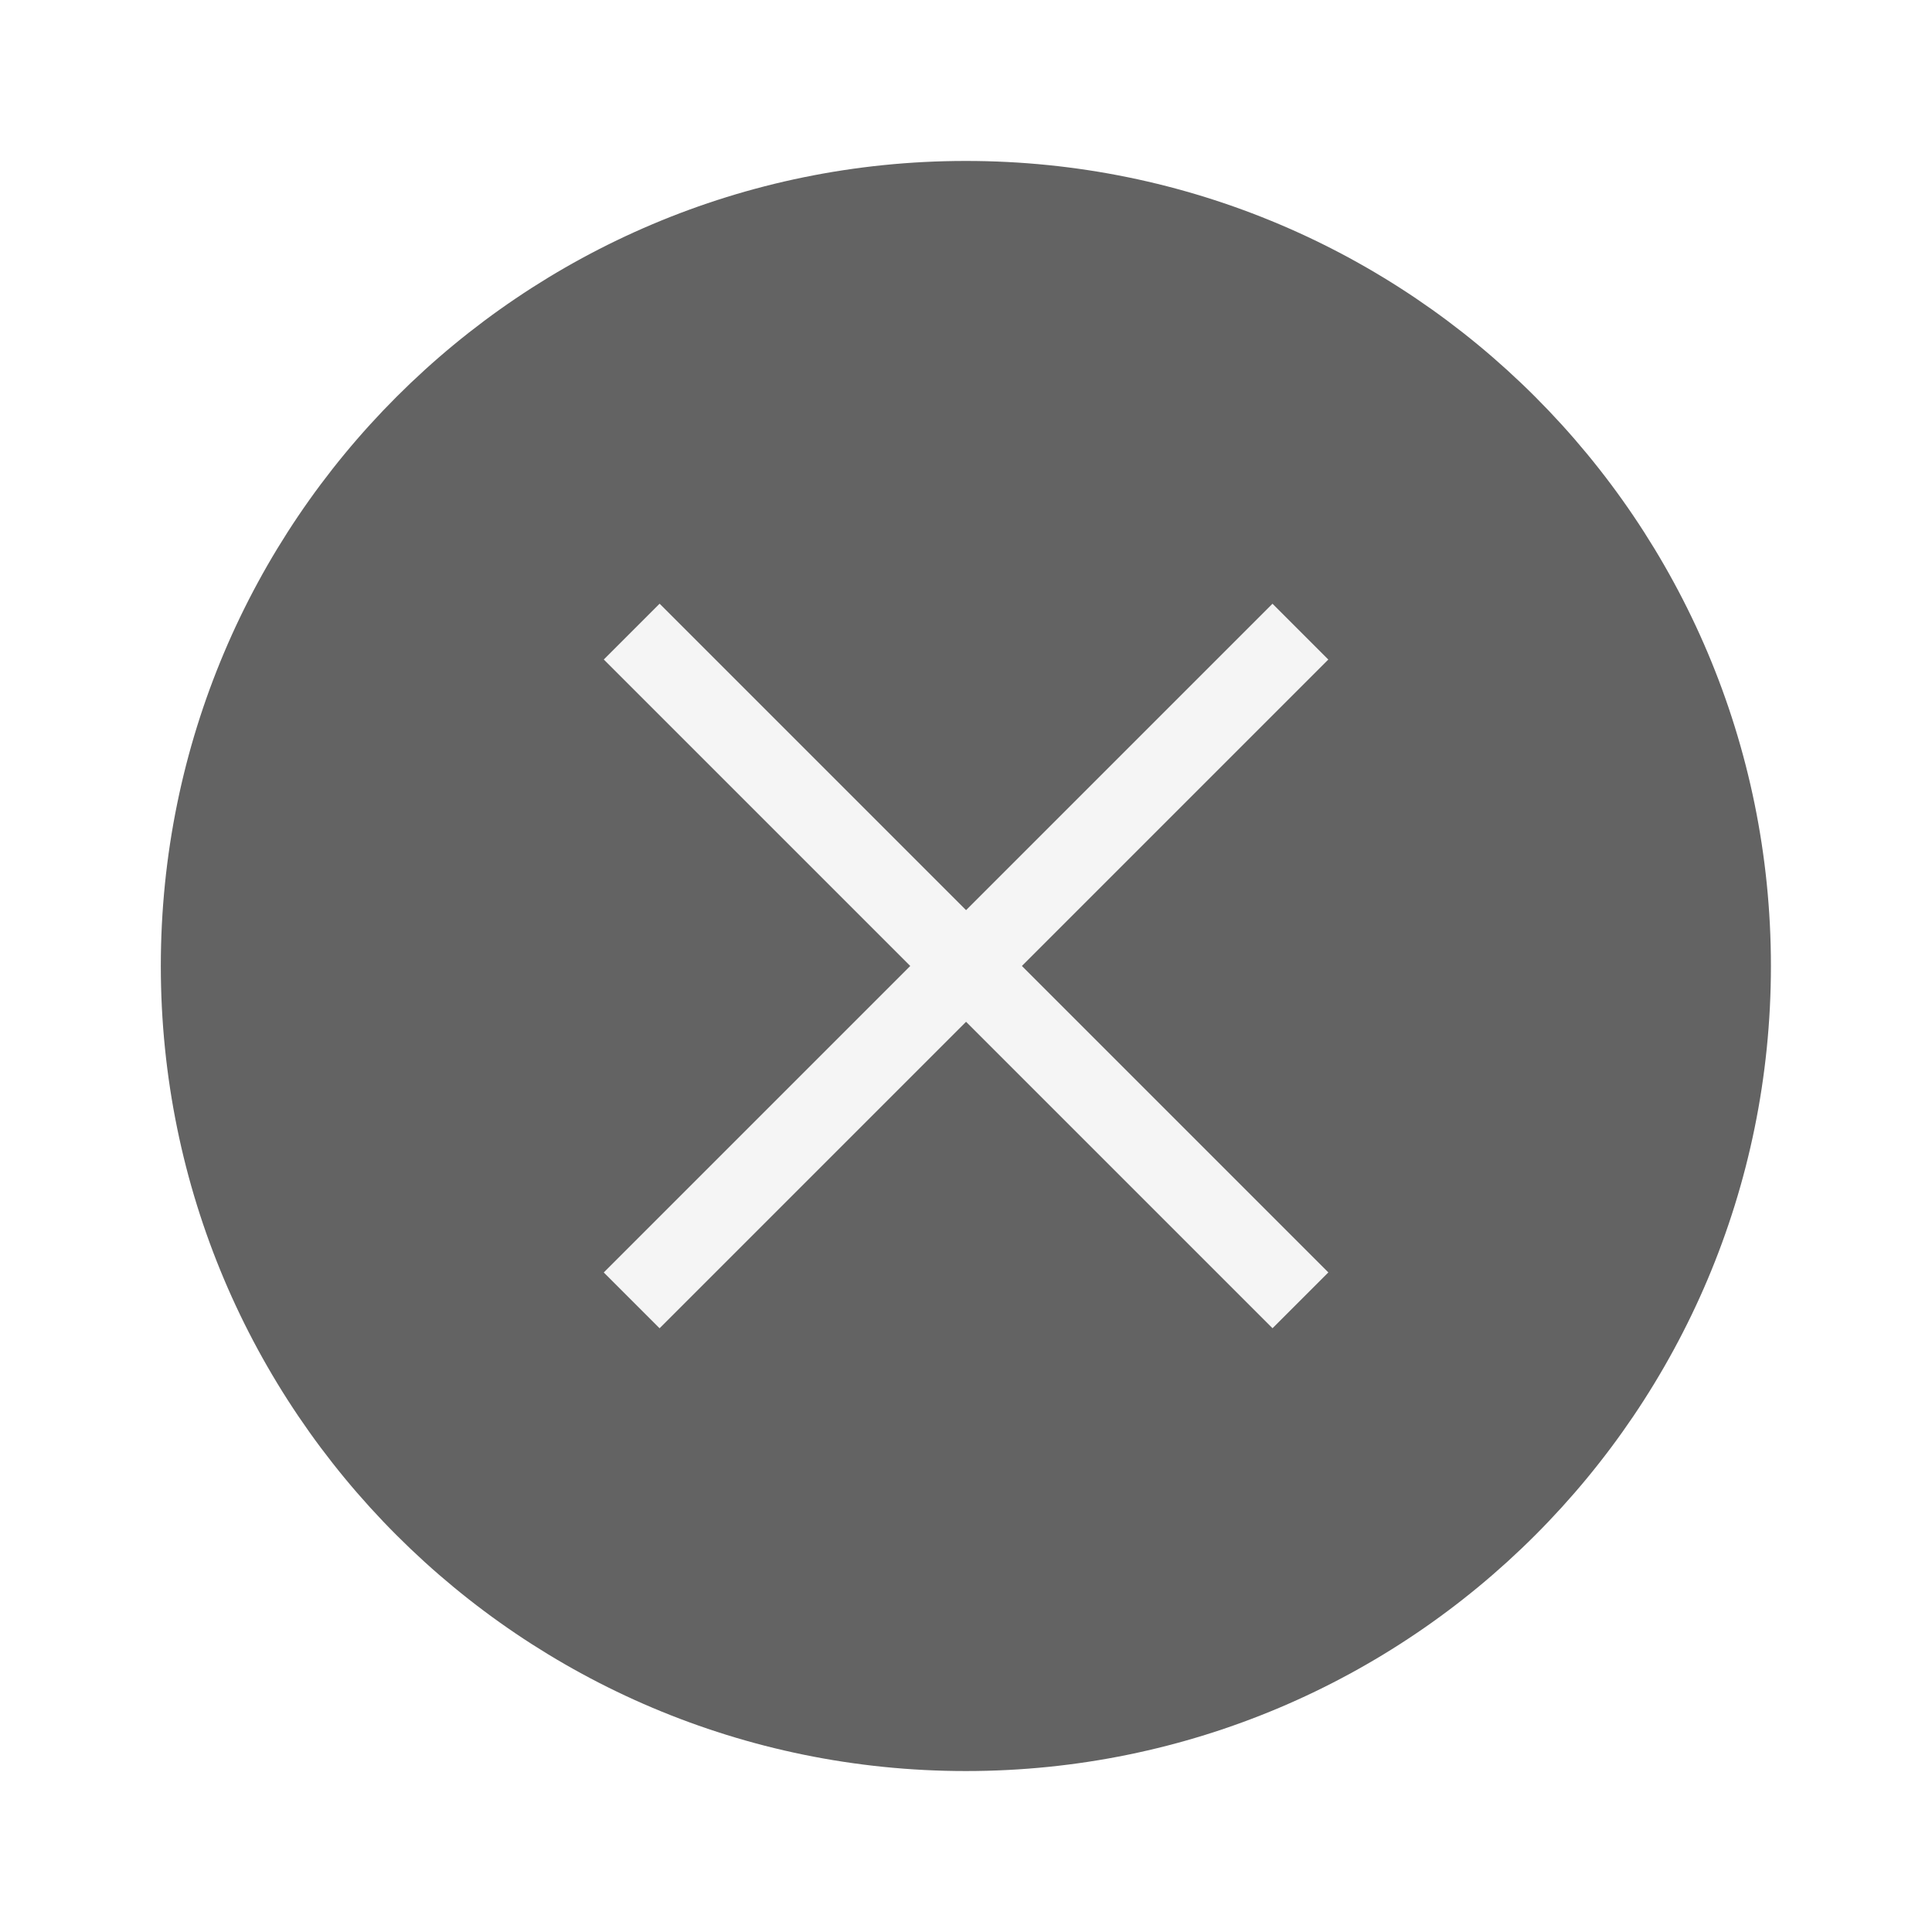
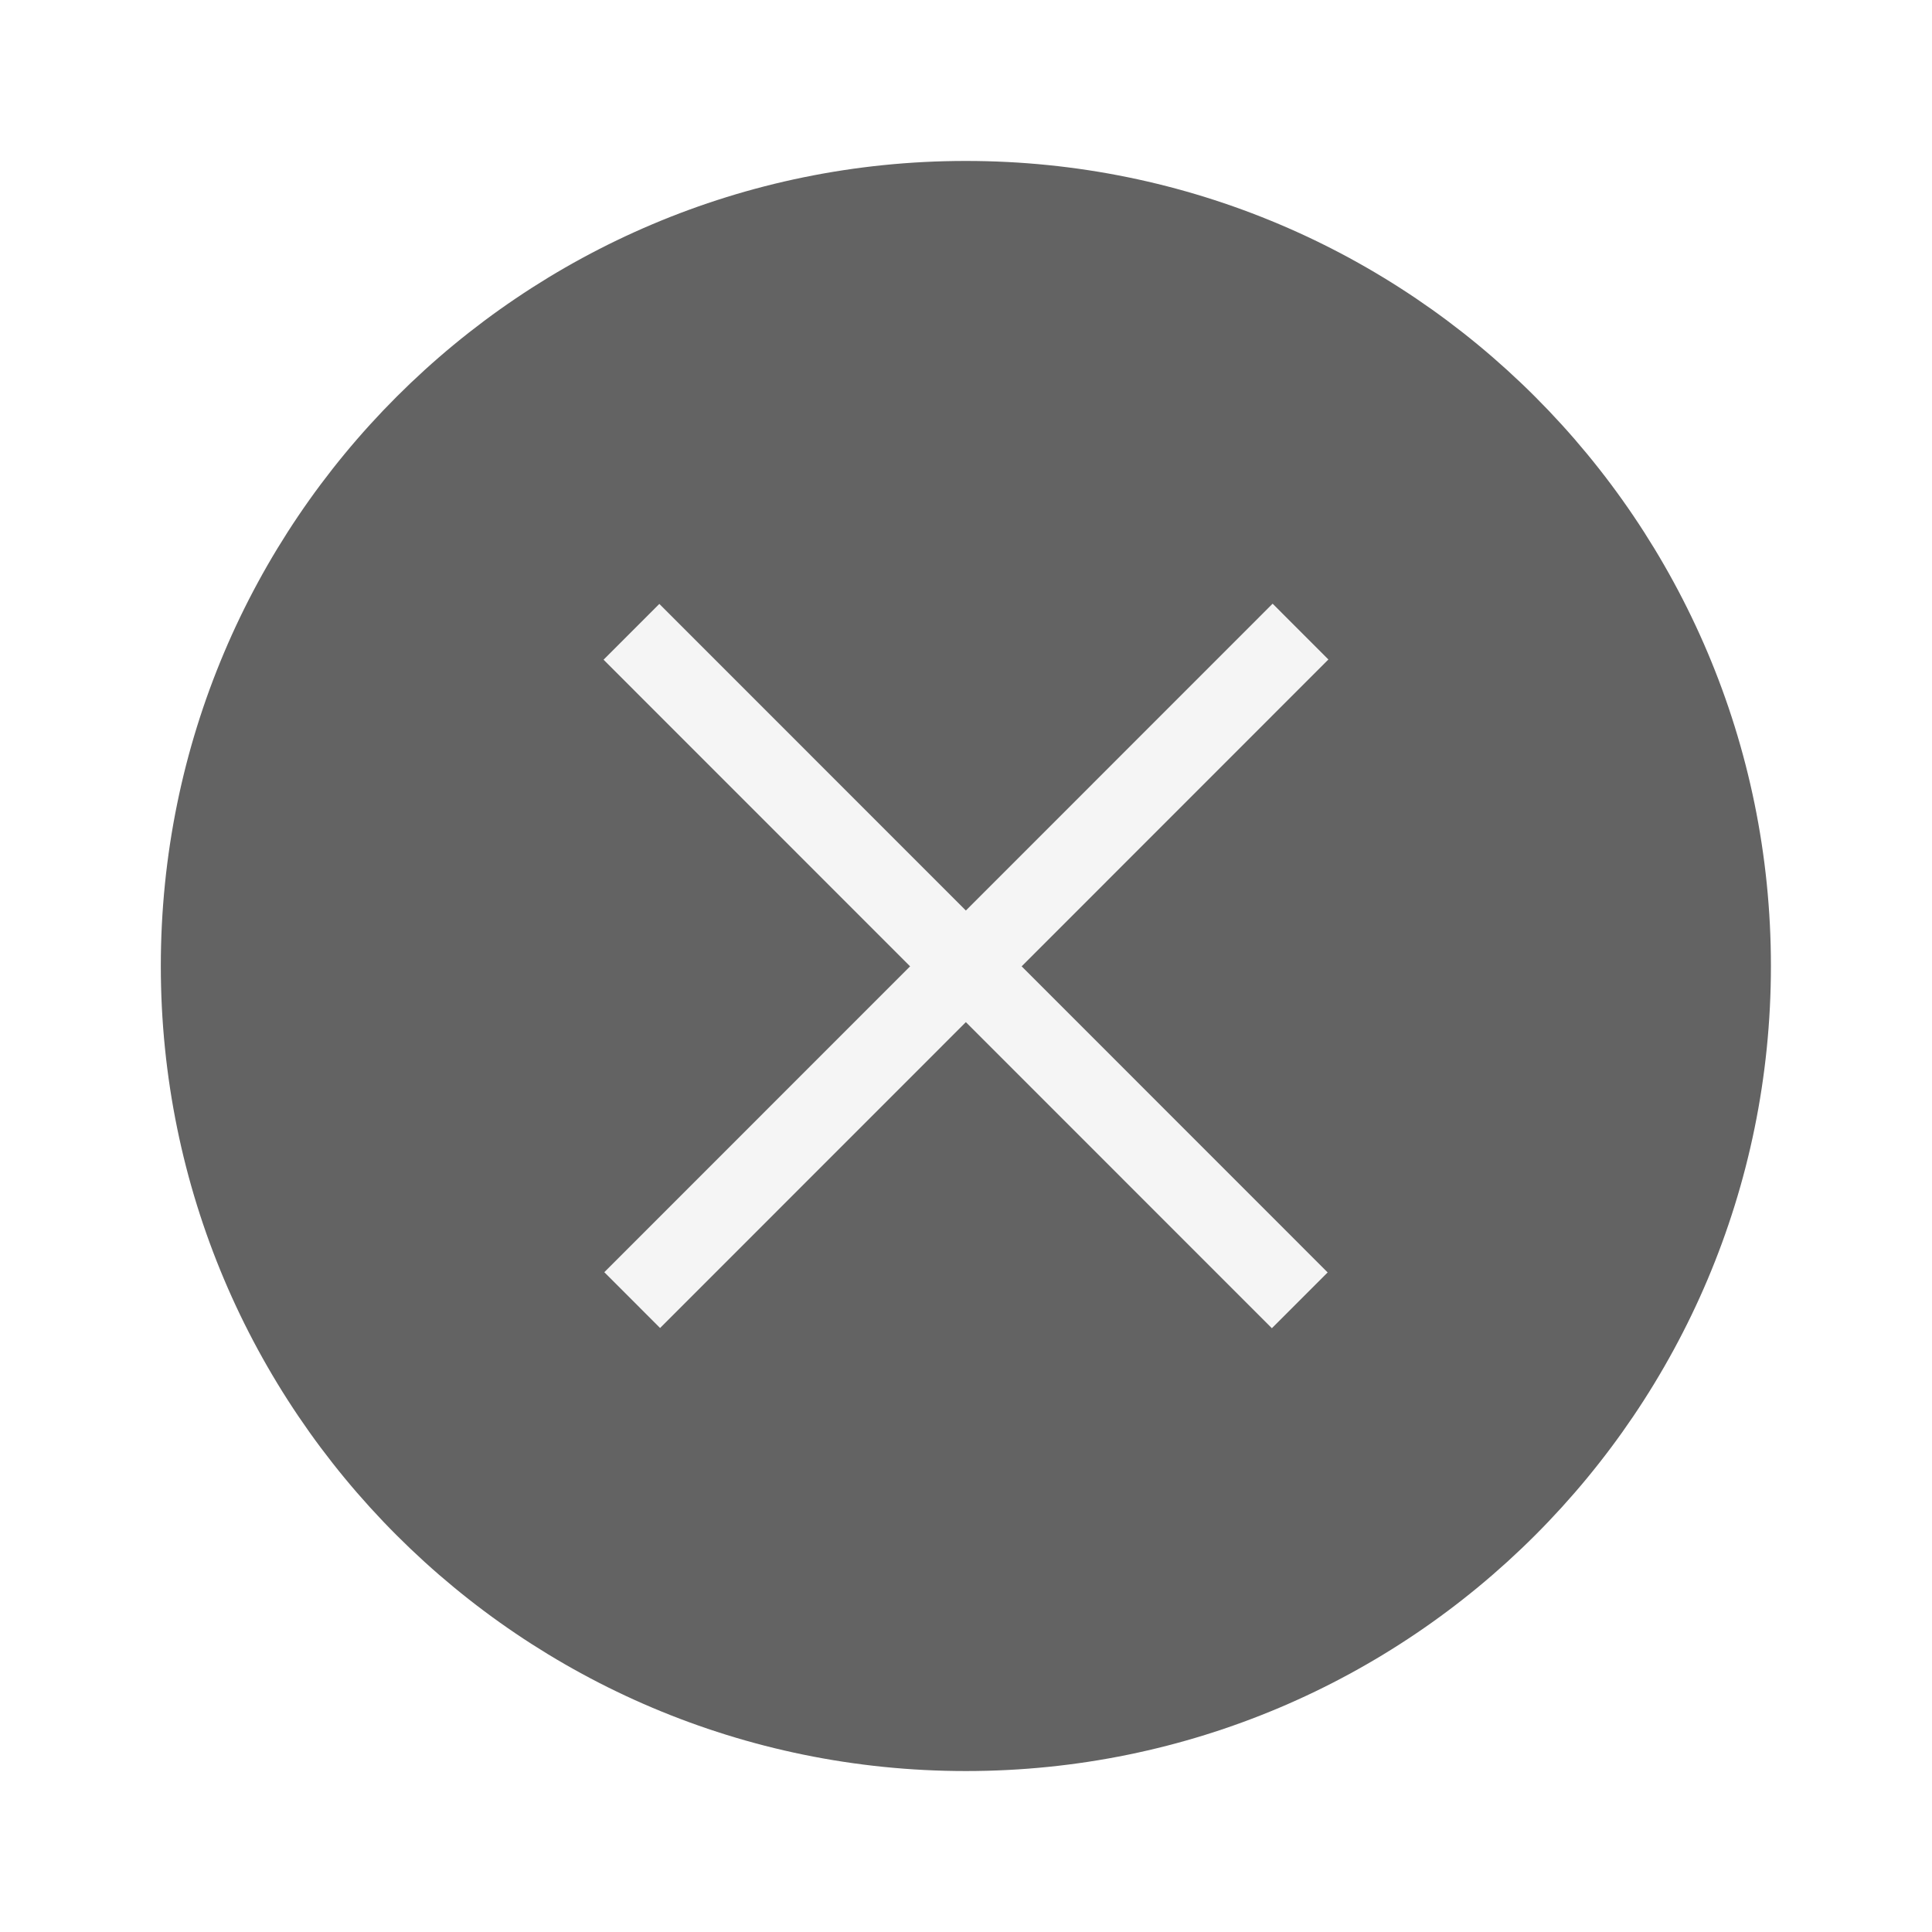
<svg xmlns="http://www.w3.org/2000/svg" width="24" height="24" version="1.1" viewBox="0 0 6.35 6.35" id="svg4636">
  <defs id="defs4640" />
  <g transform="translate(0.2645638,-290.915)" id="g4634">
    <circle cx="2.91" cy="294.09" r="2.646" id="circle4626" style="fill:#636363;stroke-width:0.661" />
-     <g transform="matrix(0.6922639,-0.6922599,0.6922639,0.6922599,-202.6939,92.51637)" id="g4632" style="fill:#f5f5f5;stroke-width:0.29">
-       <rect x="1.323" y="293.96" width="3.175" height="0.265" id="rect4628" />
-       <rect transform="matrix(2.8943627e-6,-1,1,-2.8943627e-6,0,0)" x="-295.68" y="2.779" width="3.175" height="0.265" id="rect4630" style="stroke-width:0.29" />
+     <g transform="matrix(0.8647905,-0.8650623,0.8647905,0.8650623,-253.9355,42.19979)" id="g4632" style="fill:#f5f5f5;stroke-width:0.29">
+       <rect x="1.642" y="293.987" width="2.54" height="0.212" id="rect4628" style="stroke-width:0.232" />
+       <rect transform="matrix(2.9069039e-6,-1,1,-2.9069039e-6,0,0)" x="-295.362" y="2.805" width="2.54" height="0.212" id="rect4630" style="stroke-width:0.232" />
    </g>
  </g>
</svg>
